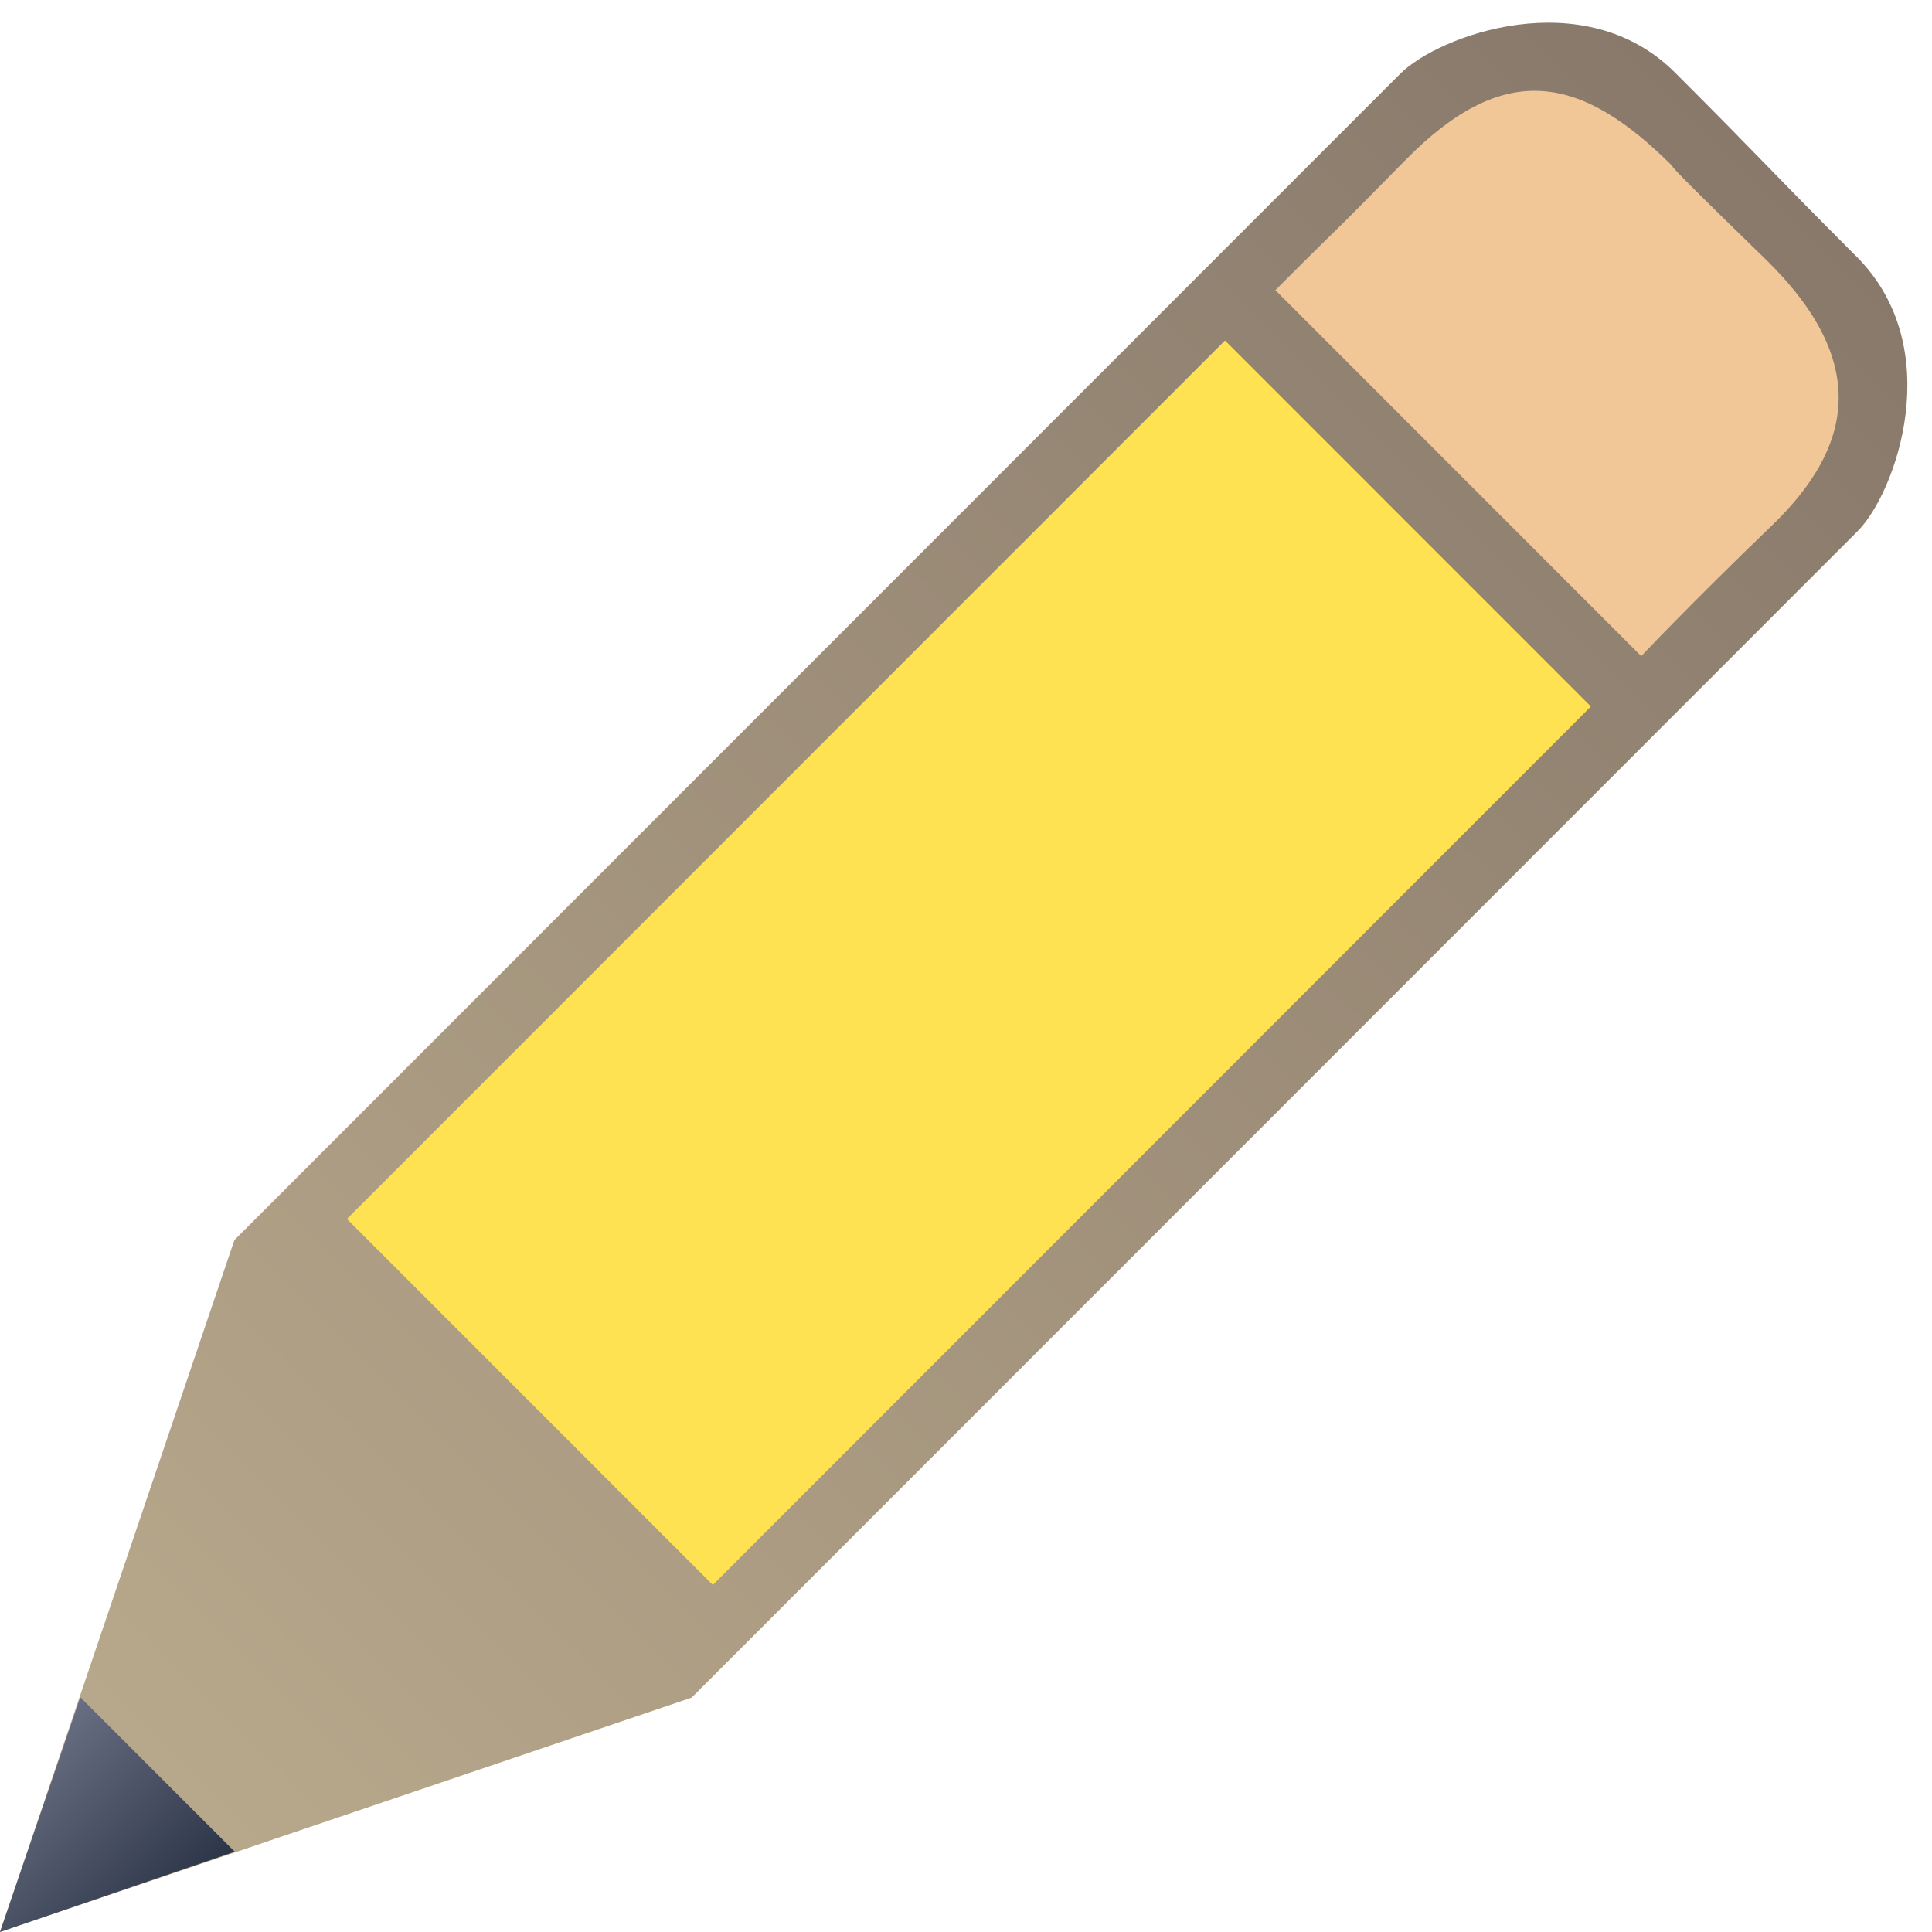
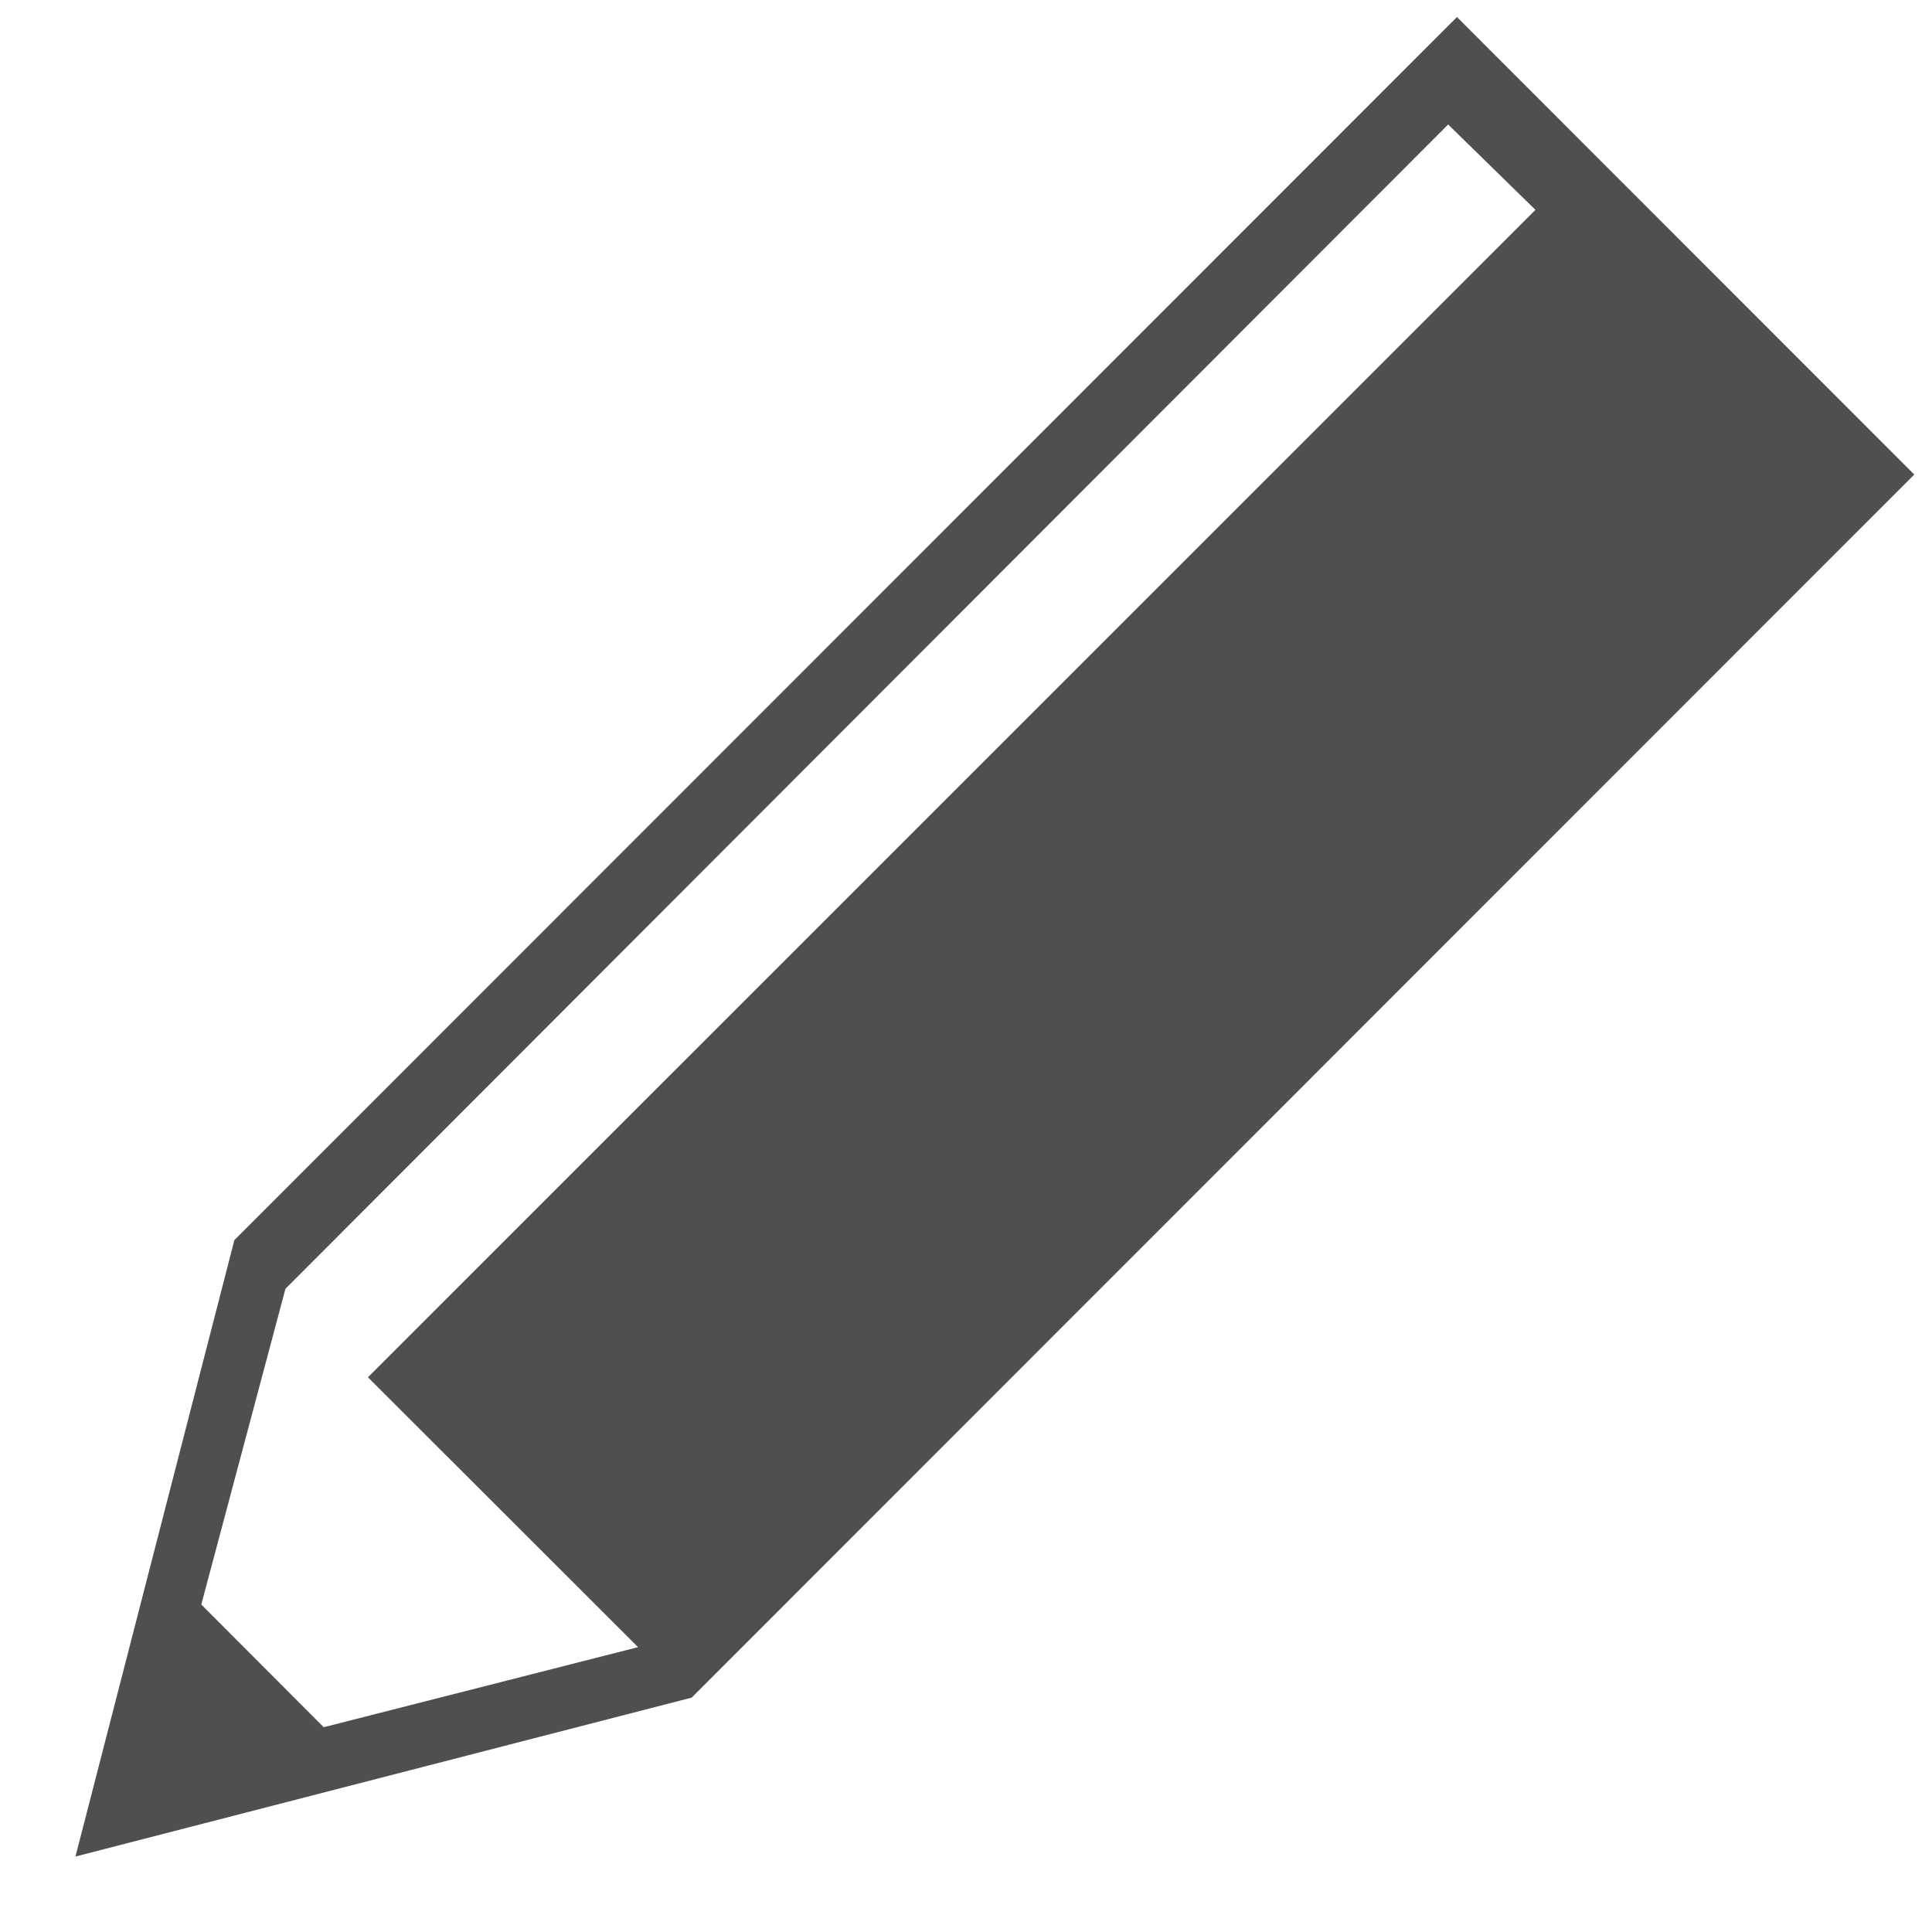
- <svg xmlns="http://www.w3.org/2000/svg" version="1.1" x="0px" y="0px" width="100%" height="100%" viewBox="0, 0, 16, 16">
-   <g id="Layer 1">
-     <g>
-       <path d="M11.597,0.61 C11.912,0.295 13.118,-0.154 13.875,0.604 C14.633,1.362 14.618,1.367 15.375,2.125 C16.132,2.883 15.699,4.084 15.384,4.399 C15.069,4.714 5.728,14.059 5.728,14.059 L0,16 L1.941,10.27 C1.941,10.27 11.282,0.925 11.597,0.61 z" fill="url(#Gradient_1)" />
-       <path d="M10.145,2.82 L13.175,5.851 L5.903,13.126 L2.873,10.095 z" fill="#FFE251" />
-       <path d="M13.856,1.381 C13.856,1.381 13.727,1.278 14.614,2.139 C15.5,3 15.342,3.71 14.671,4.355 C14,5 13.592,5.434 13.592,5.434 C13.592,5.434 10.562,2.403 10.562,2.403 C11.351,1.614 10.818,2.16 11.641,1.324 C12.464,0.487 13.099,0.623 13.856,1.381 z" fill="#F2C797" />
-       <path d="M0,16 L0.665,14.056 L1.944,15.335 z" fill="url(#Gradient_2)" />
-     </g>
+ <svg xmlns="http://www.w3.org/2000/svg" version="1.1" x="0" y="0" width="100%" height="100%" viewBox="0, 0, 16, 16">
+   <g id="Layer_1">
+     <path d="M12.066,0.141 L15.853,3.93 C15.538,4.245 5.728,14.059 5.728,14.059 L0.625,15.375 L1.941,10.27 C1.941,10.27 11.751,0.456 12.066,0.141 z M11.993,1.031 L2.364,10.673 L1.667,13.288 L2.681,14.304 L5.284,13.641 L3.047,11.406 L12.716,1.738 L11.993,1.031 z" fill="#4F4F4F" />
  </g>
-   <defs>
-     <linearGradient id="Gradient_1" gradientUnits="userSpaceOnUse" x1="11.312" y1="11.314" x2="11.312" y2="-9.384" gradientTransform="matrix(0.707, 0.707, -0.707, 0.707, 0, 0)">
-       <stop offset="0" stop-color="#BCAC8E" />
-       <stop offset="1" stop-color="#88796B" />
-     </linearGradient>
-     <linearGradient id="Gradient_2" gradientUnits="userSpaceOnUse" x1="10.409" y1="10.391" x2="12.218" y2="10.391" gradientTransform="matrix(0.707, 0.707, -0.707, 0.707, 0, 0)">
-       <stop offset="0" stop-color="#686F82" />
-       <stop offset="1" stop-color="#2C3447" />
-     </linearGradient>
-   </defs>
</svg>
